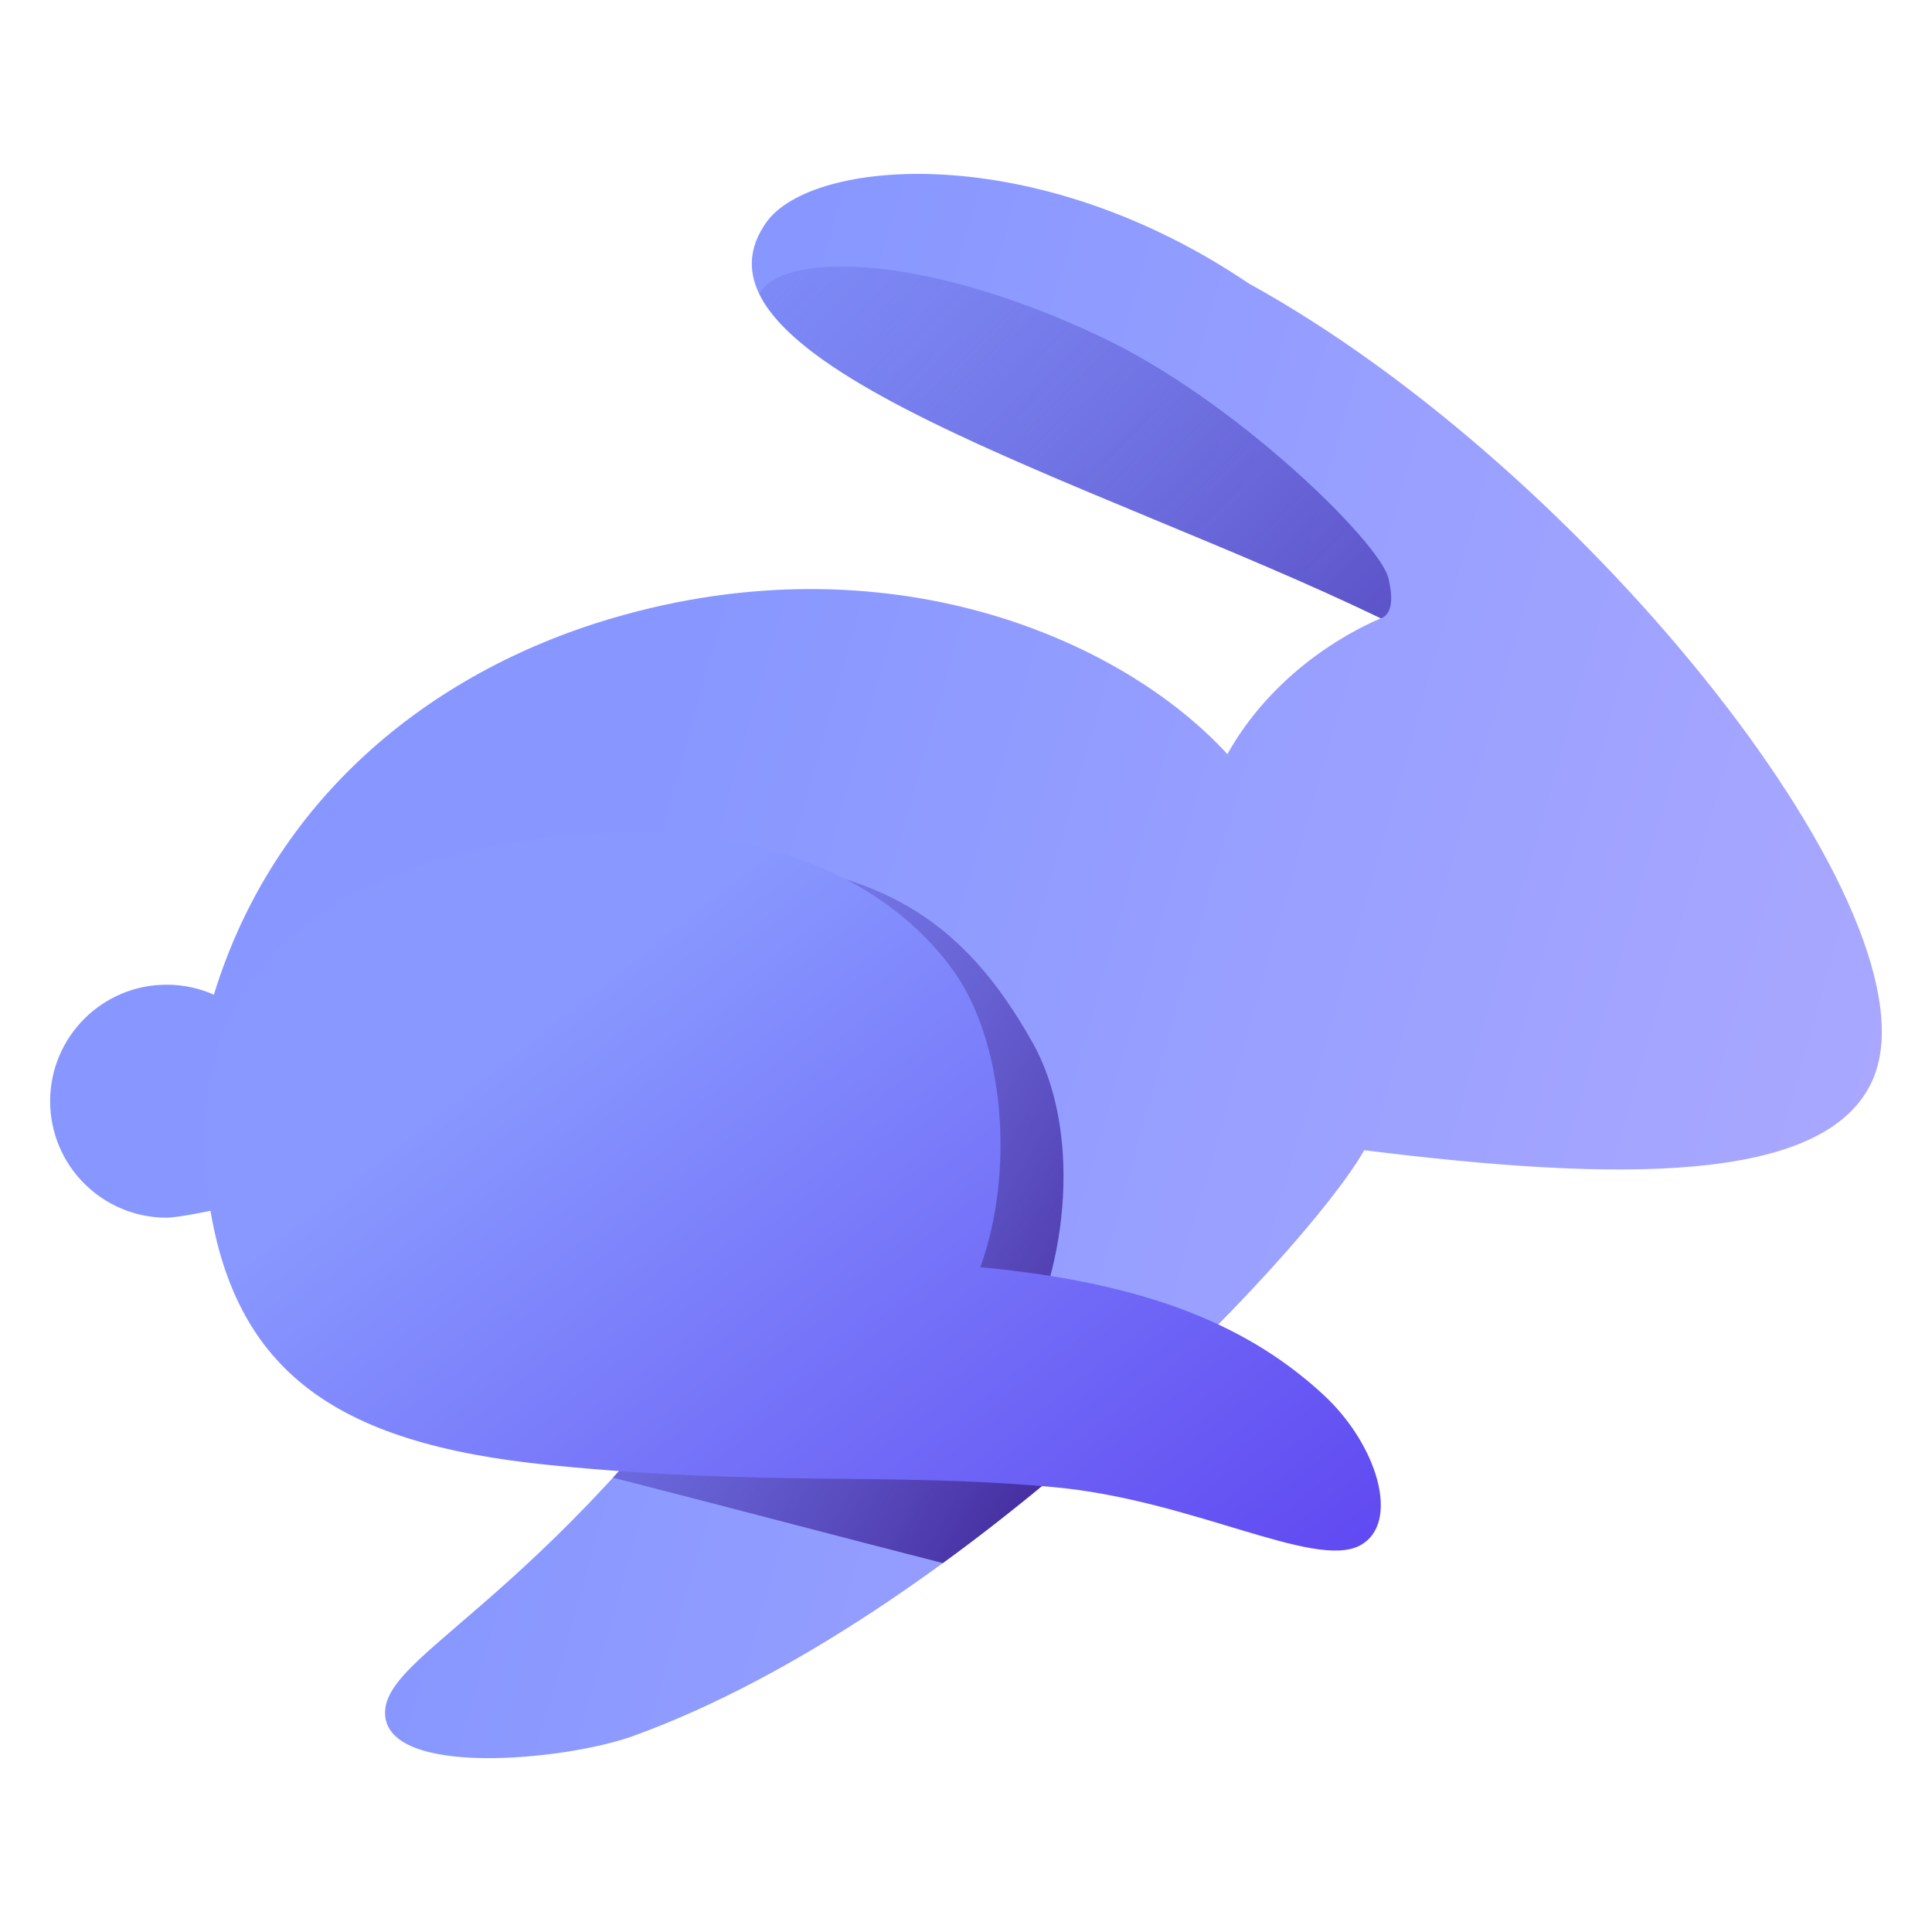
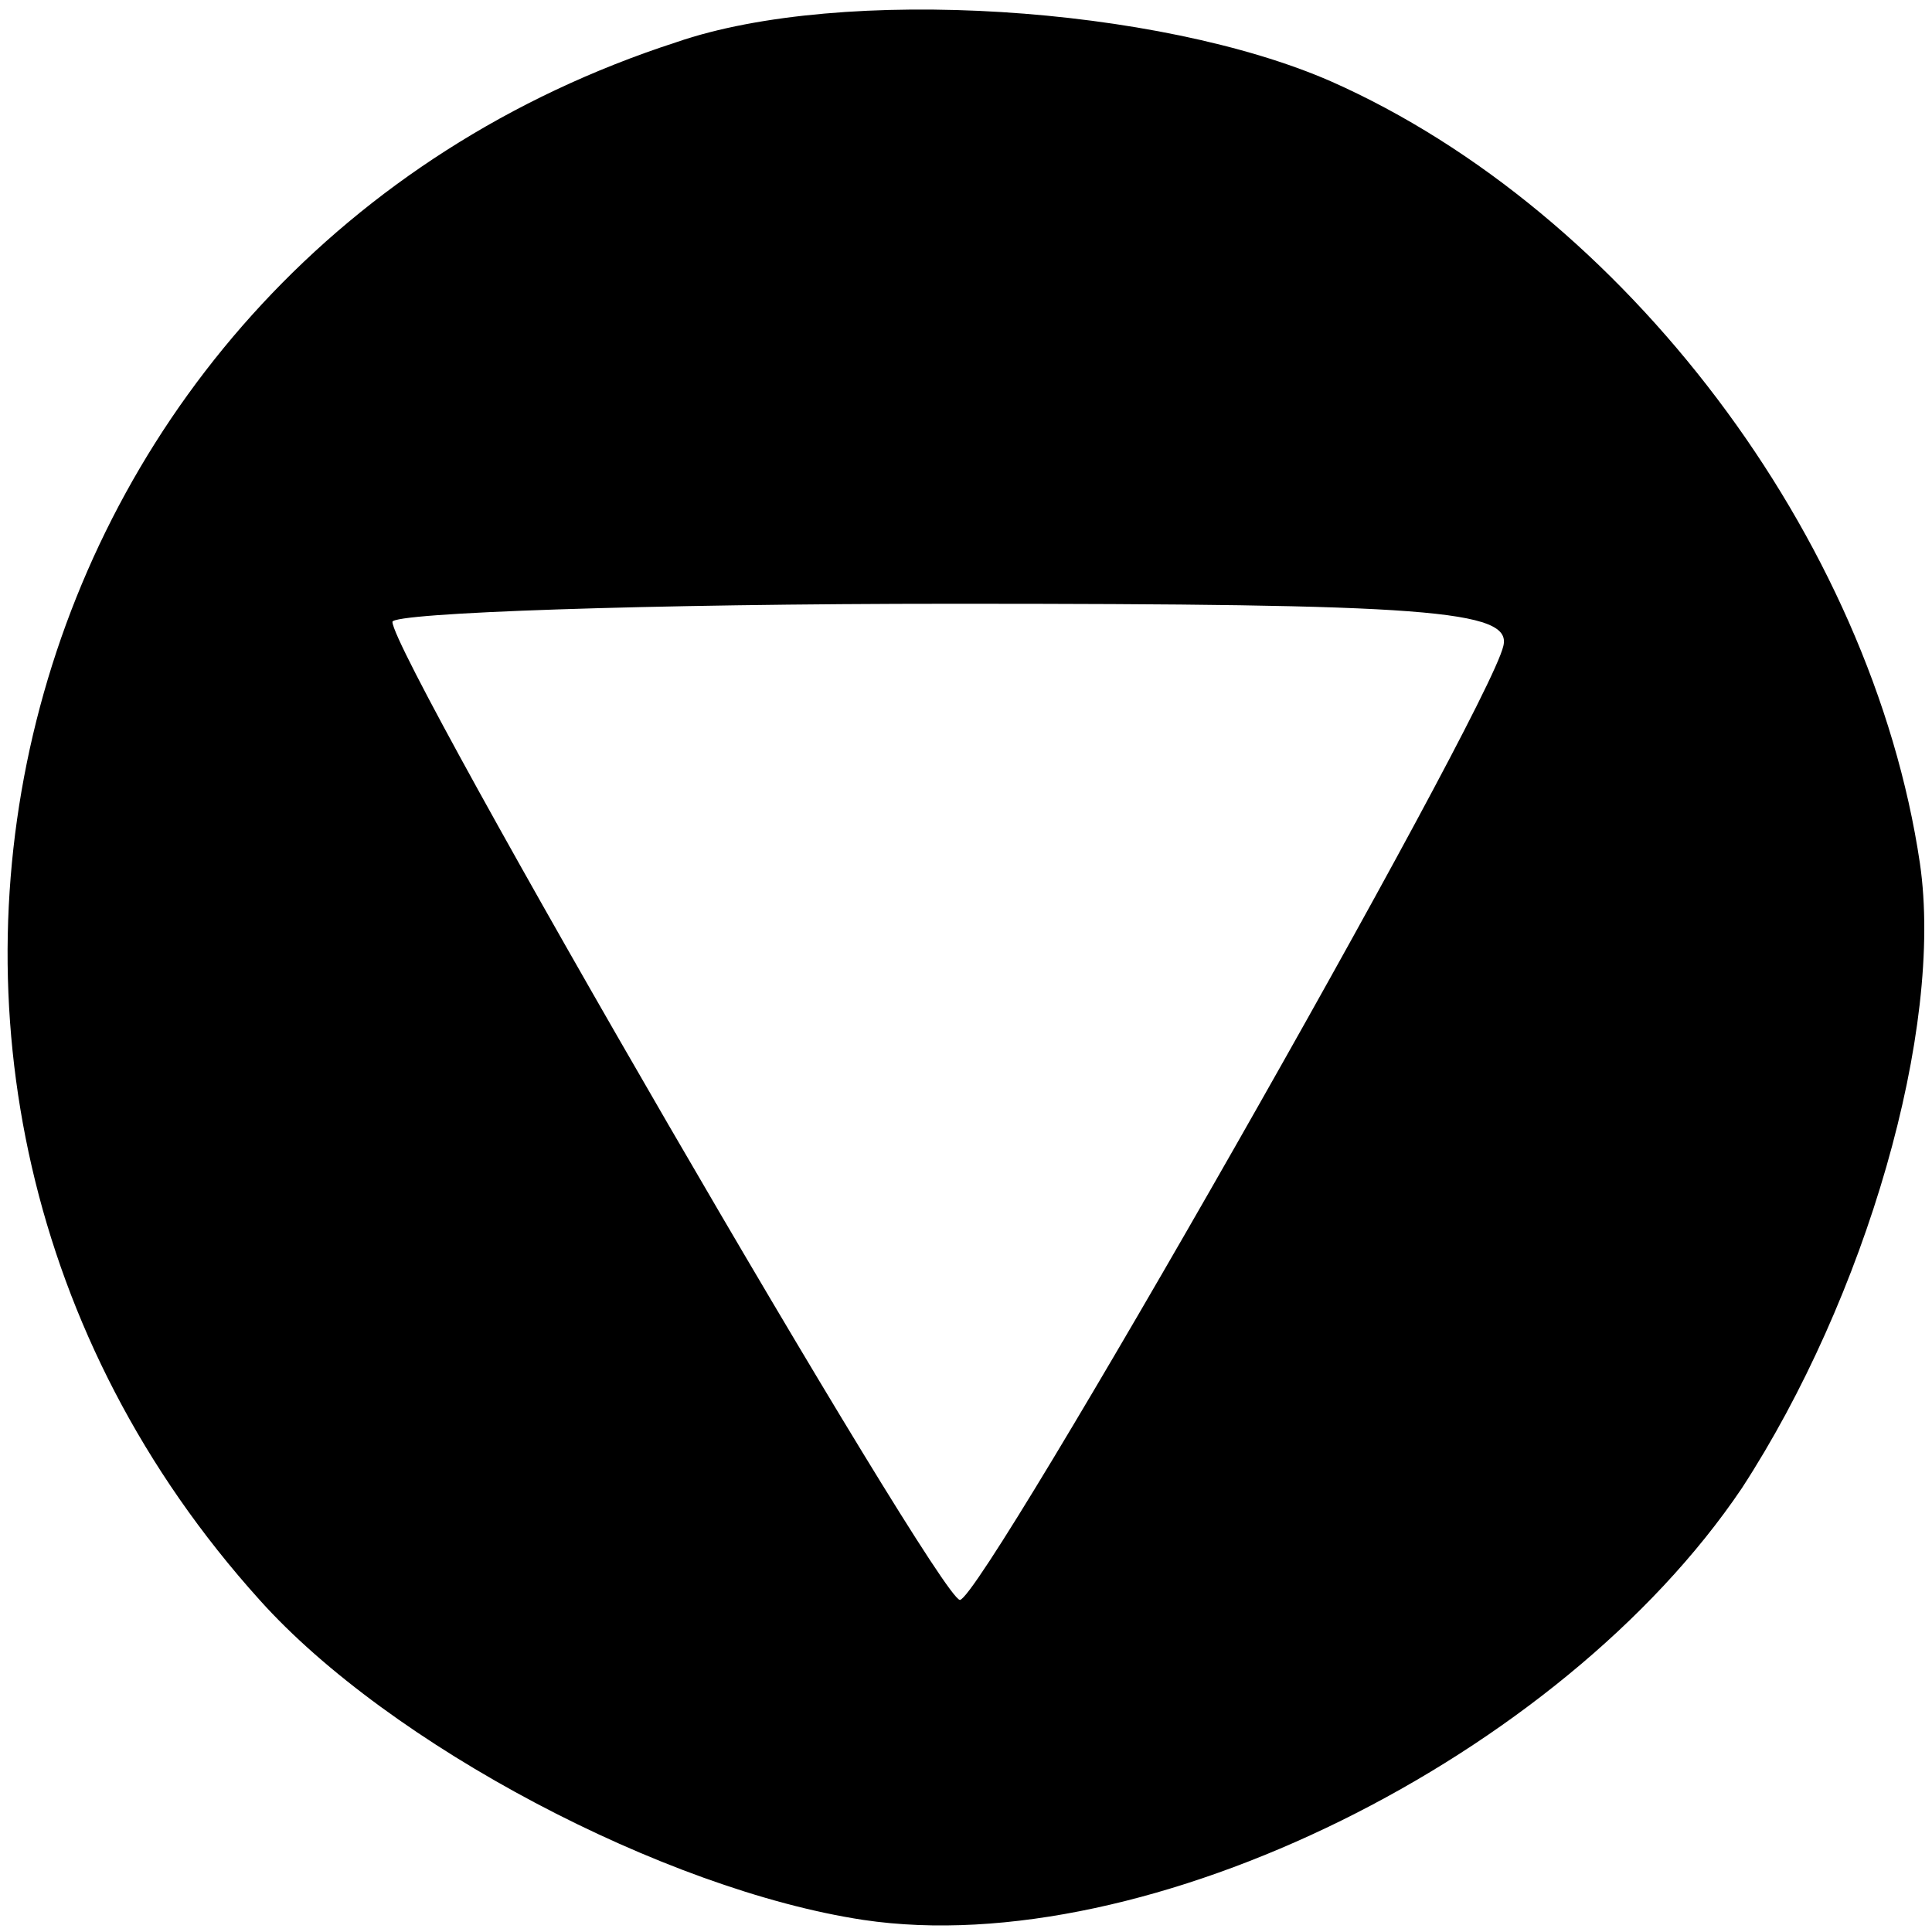
- <svg xmlns="http://www.w3.org/2000/svg" width="40" height="40" viewBox="0 0 40 40" fill="none">
-   <path d="M38.767 22.368C40.257 19.041 32.893 9.744 25.858 5.871C21.424 2.871 16.804 3.283 15.868 4.601C13.815 7.492 22.668 9.942 28.59 12.8C27.317 13.353 26.117 14.345 25.412 15.614C23.204 13.204 18.359 11.129 12.674 12.8C8.843 13.927 5.659 16.583 4.428 20.594C4.129 20.461 3.798 20.387 3.45 20.387C2.118 20.387 1.038 21.467 1.038 22.799C1.038 24.131 2.118 25.211 3.45 25.211C3.697 25.211 4.469 25.045 4.469 25.045L16.804 25.135C11.871 32.961 7.972 34.105 7.972 35.461C7.972 36.816 11.702 36.449 13.103 35.944C19.808 33.524 27.009 25.984 28.245 23.814C33.435 24.461 37.796 24.538 38.767 22.368Z" fill="url(#paint0_linear_96739_27442)" />
-   <path fill-rule="evenodd" clip-rule="evenodd" d="M28.565 12.791C28.574 12.795 28.582 12.799 28.591 12.803C28.866 12.694 28.821 12.289 28.746 11.971C28.573 11.239 25.584 8.288 22.777 6.966C18.949 5.163 16.131 5.258 15.72 6.09C16.5 7.686 20.111 9.185 23.881 10.75C25.482 11.414 27.111 12.09 28.565 12.791Z" fill="url(#paint1_linear_96739_27442)" />
-   <path fill-rule="evenodd" clip-rule="evenodd" d="M23.736 28.869C22.963 28.573 22.089 28.302 21.095 28.056C22.154 26.161 22.376 23.355 21.376 21.582C19.972 19.093 18.21 17.768 14.116 17.768C11.864 17.768 5.8 18.526 5.693 23.588C5.681 24.119 5.692 24.606 5.731 25.054L16.804 25.134C15.311 27.502 13.914 29.258 12.69 30.593C14.159 30.97 15.371 31.286 16.484 31.576C17.541 31.851 18.508 32.104 19.521 32.362C21.047 31.25 22.482 30.037 23.736 28.869Z" fill="url(#paint2_linear_96739_27442)" />
-   <path d="M4.281 24.535C4.733 28.38 6.918 29.887 11.384 30.333C15.849 30.779 18.41 30.479 21.82 30.79C24.668 31.049 27.211 32.5 28.155 31.998C29.004 31.547 28.529 29.916 27.393 28.87C25.92 27.514 23.882 26.571 20.296 26.236C21.01 24.28 20.81 21.536 19.7 20.043C18.095 17.885 15.133 16.909 11.384 17.335C7.467 17.781 3.713 19.709 4.281 24.535Z" fill="url(#paint3_linear_96739_27442)" />
-   <defs>
-     <linearGradient id="paint0_linear_96739_27442" x1="12.228" y1="19.422" x2="38.447" y2="26.857" gradientUnits="userSpaceOnUse">
-       <stop stop-color="#8797FF" />
-       <stop offset="1" stop-color="#AAA8FF" />
-     </linearGradient>
-     <linearGradient id="paint1_linear_96739_27442" x1="34.033" y1="18.924" x2="15.115" y2="-0.041" gradientUnits="userSpaceOnUse">
-       <stop stop-color="#3B22A0" />
-       <stop offset="1" stop-color="#5156D8" stop-opacity="0" />
-     </linearGradient>
-     <linearGradient id="paint2_linear_96739_27442" x1="24.263" y1="29.529" x2="6.089" y2="19.081" gradientUnits="userSpaceOnUse">
-       <stop stop-color="#3B1E8F" />
-       <stop offset="1" stop-color="#6A6FFB" stop-opacity="0" />
-     </linearGradient>
-     <linearGradient id="paint3_linear_96739_27442" x1="13.794" y1="19.226" x2="26.077" y2="34.834" gradientUnits="userSpaceOnUse">
-       <stop stop-color="#8898FF" />
-       <stop offset="0.984" stop-color="#5F47F1" />
-     </linearGradient>
-   </defs>
+ <svg xmlns="http://www.w3.org/2000/svg" version="1.0" width="40" height="40" viewBox="0 0 64 64" preserveAspectRatio="xMidYMid meet">
+   <g transform="translate(0,64) scale(0.1,-0.1)" fill="#000000" stroke="none">
+     <path d="M224 626 c-222 -72 -294 -343 -138 -516 43 -48 134 -96 200 -106 94 -14 231 54 291 143 41 63 67 152 59 207 -16 108 -98 216 -195 259 -57 25 -162 32 -217 13z m274 -200 c-5 -22 -172 -315 -180 -316 -7 0 -188 312 -188 324 0 3 84 6 186 6 156 0 185 -2 182 -14z" />
+   </g>
</svg>
